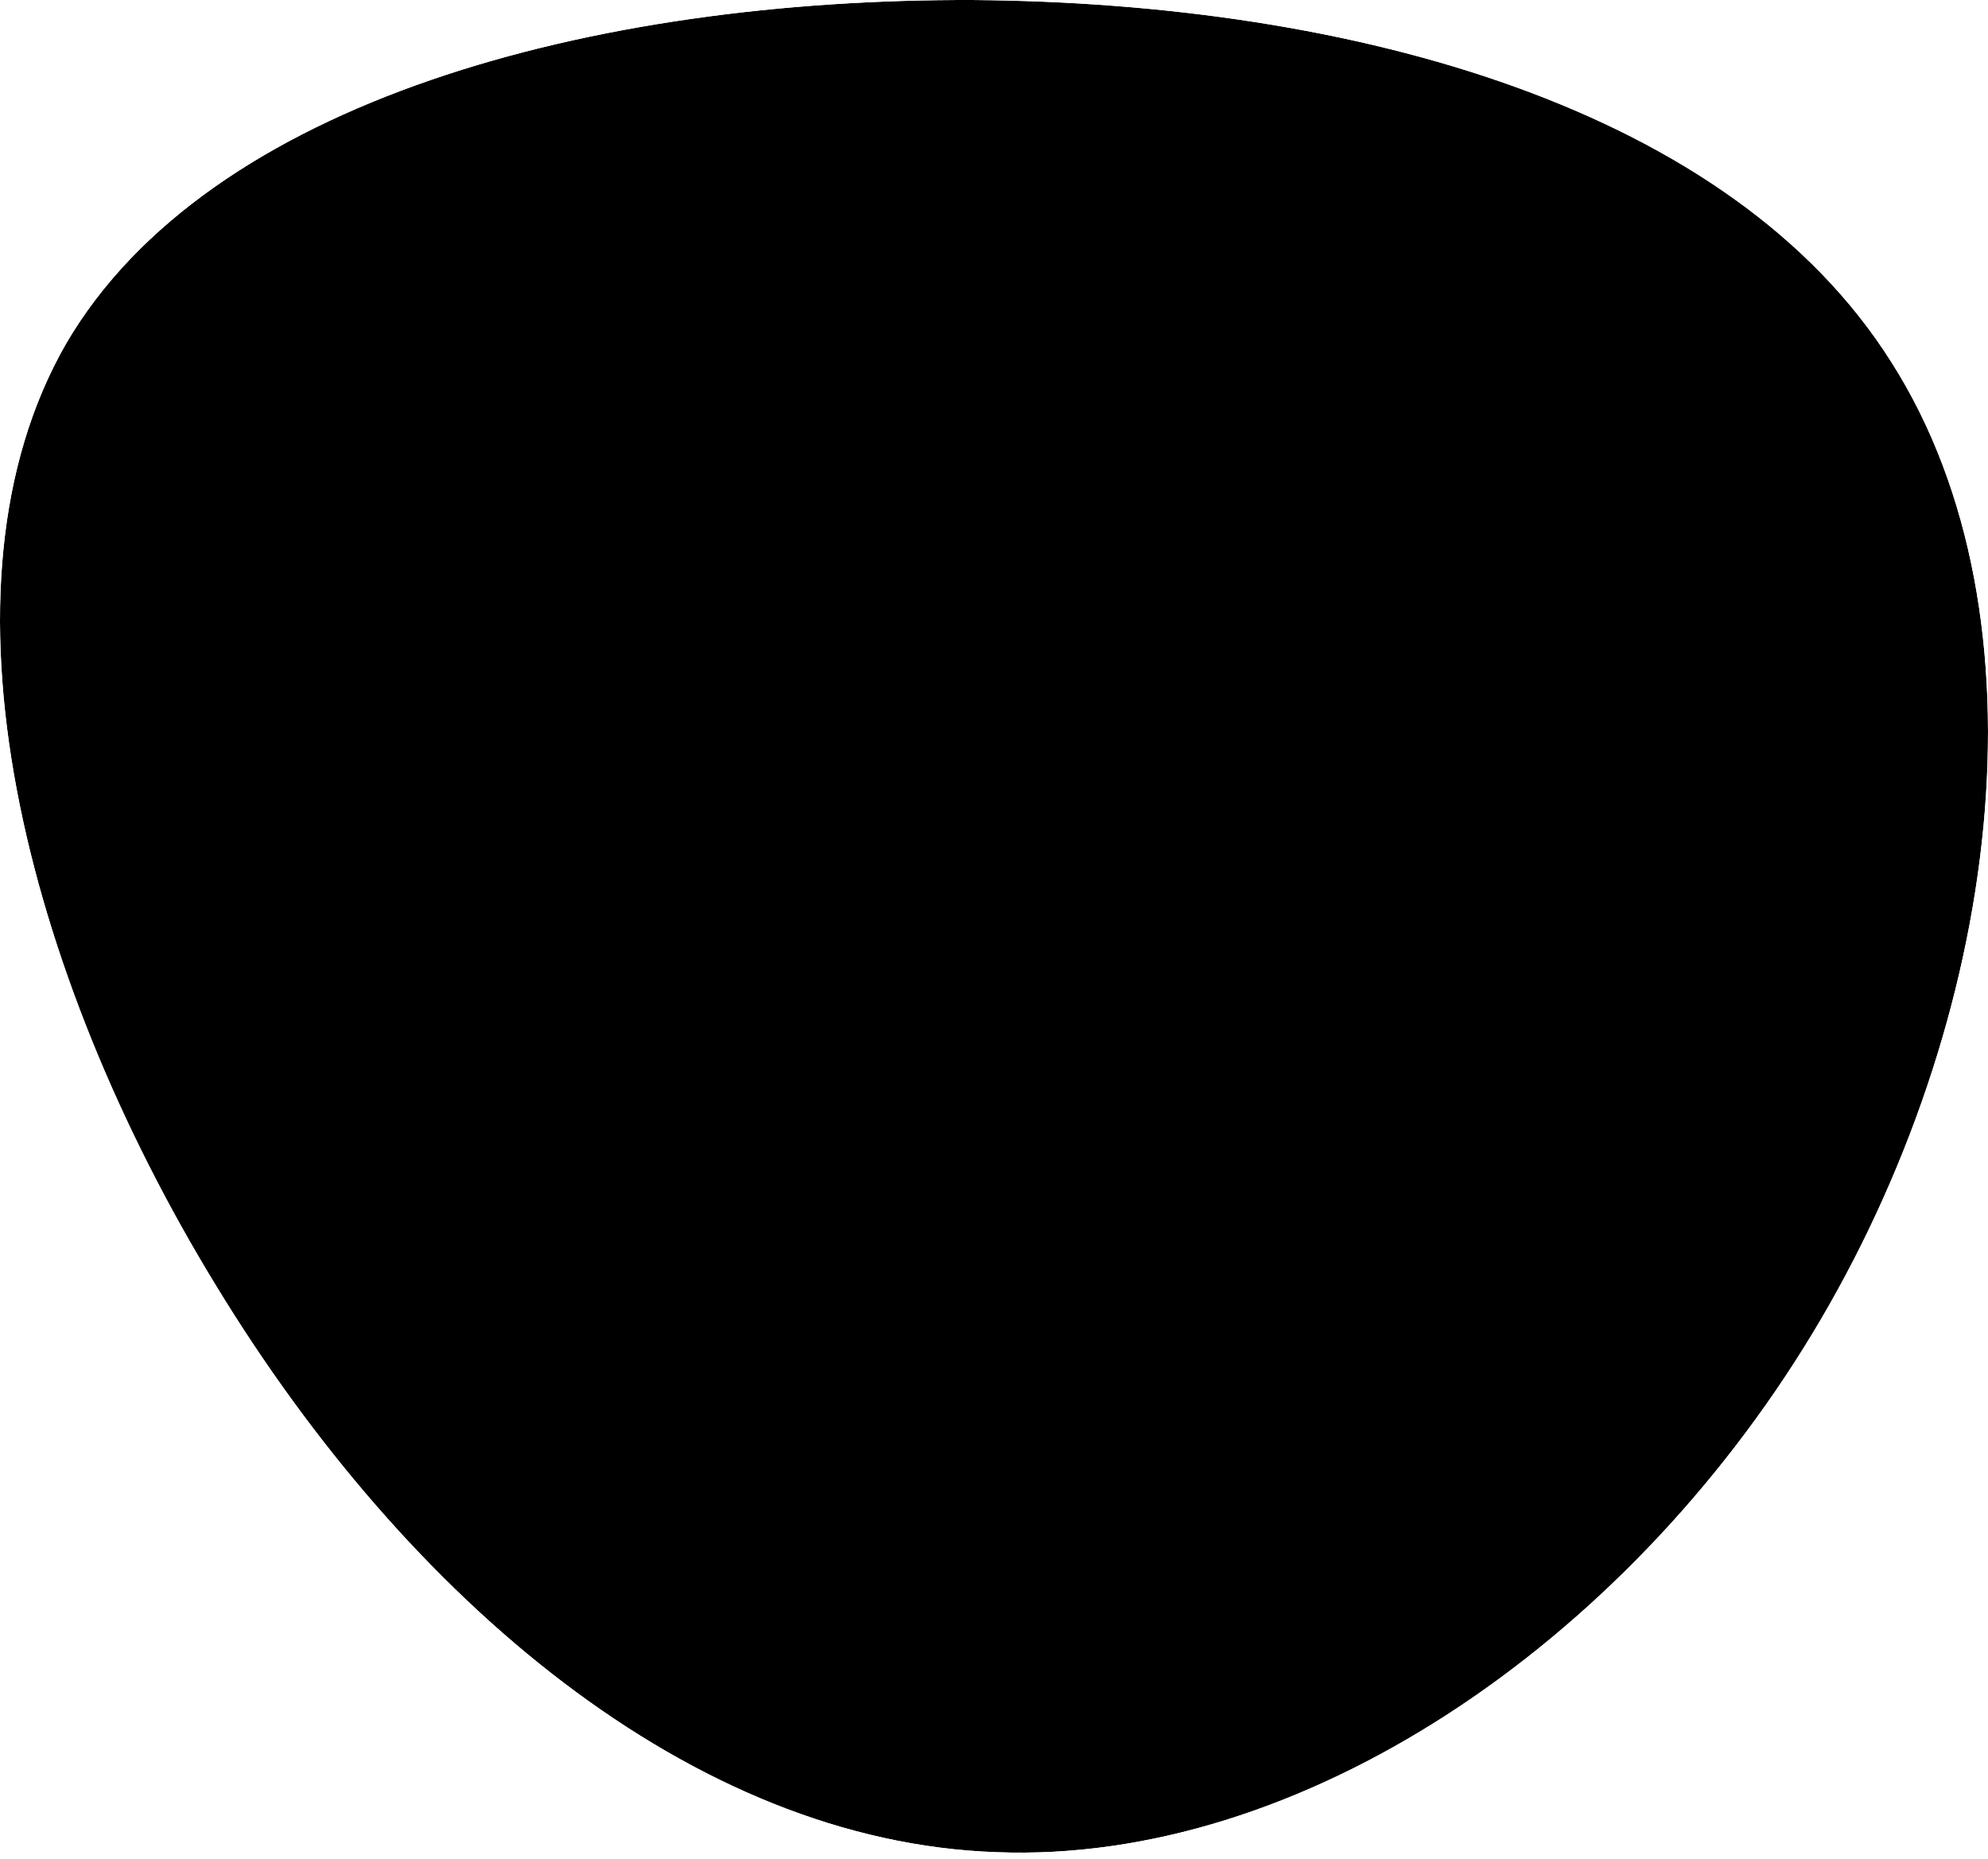
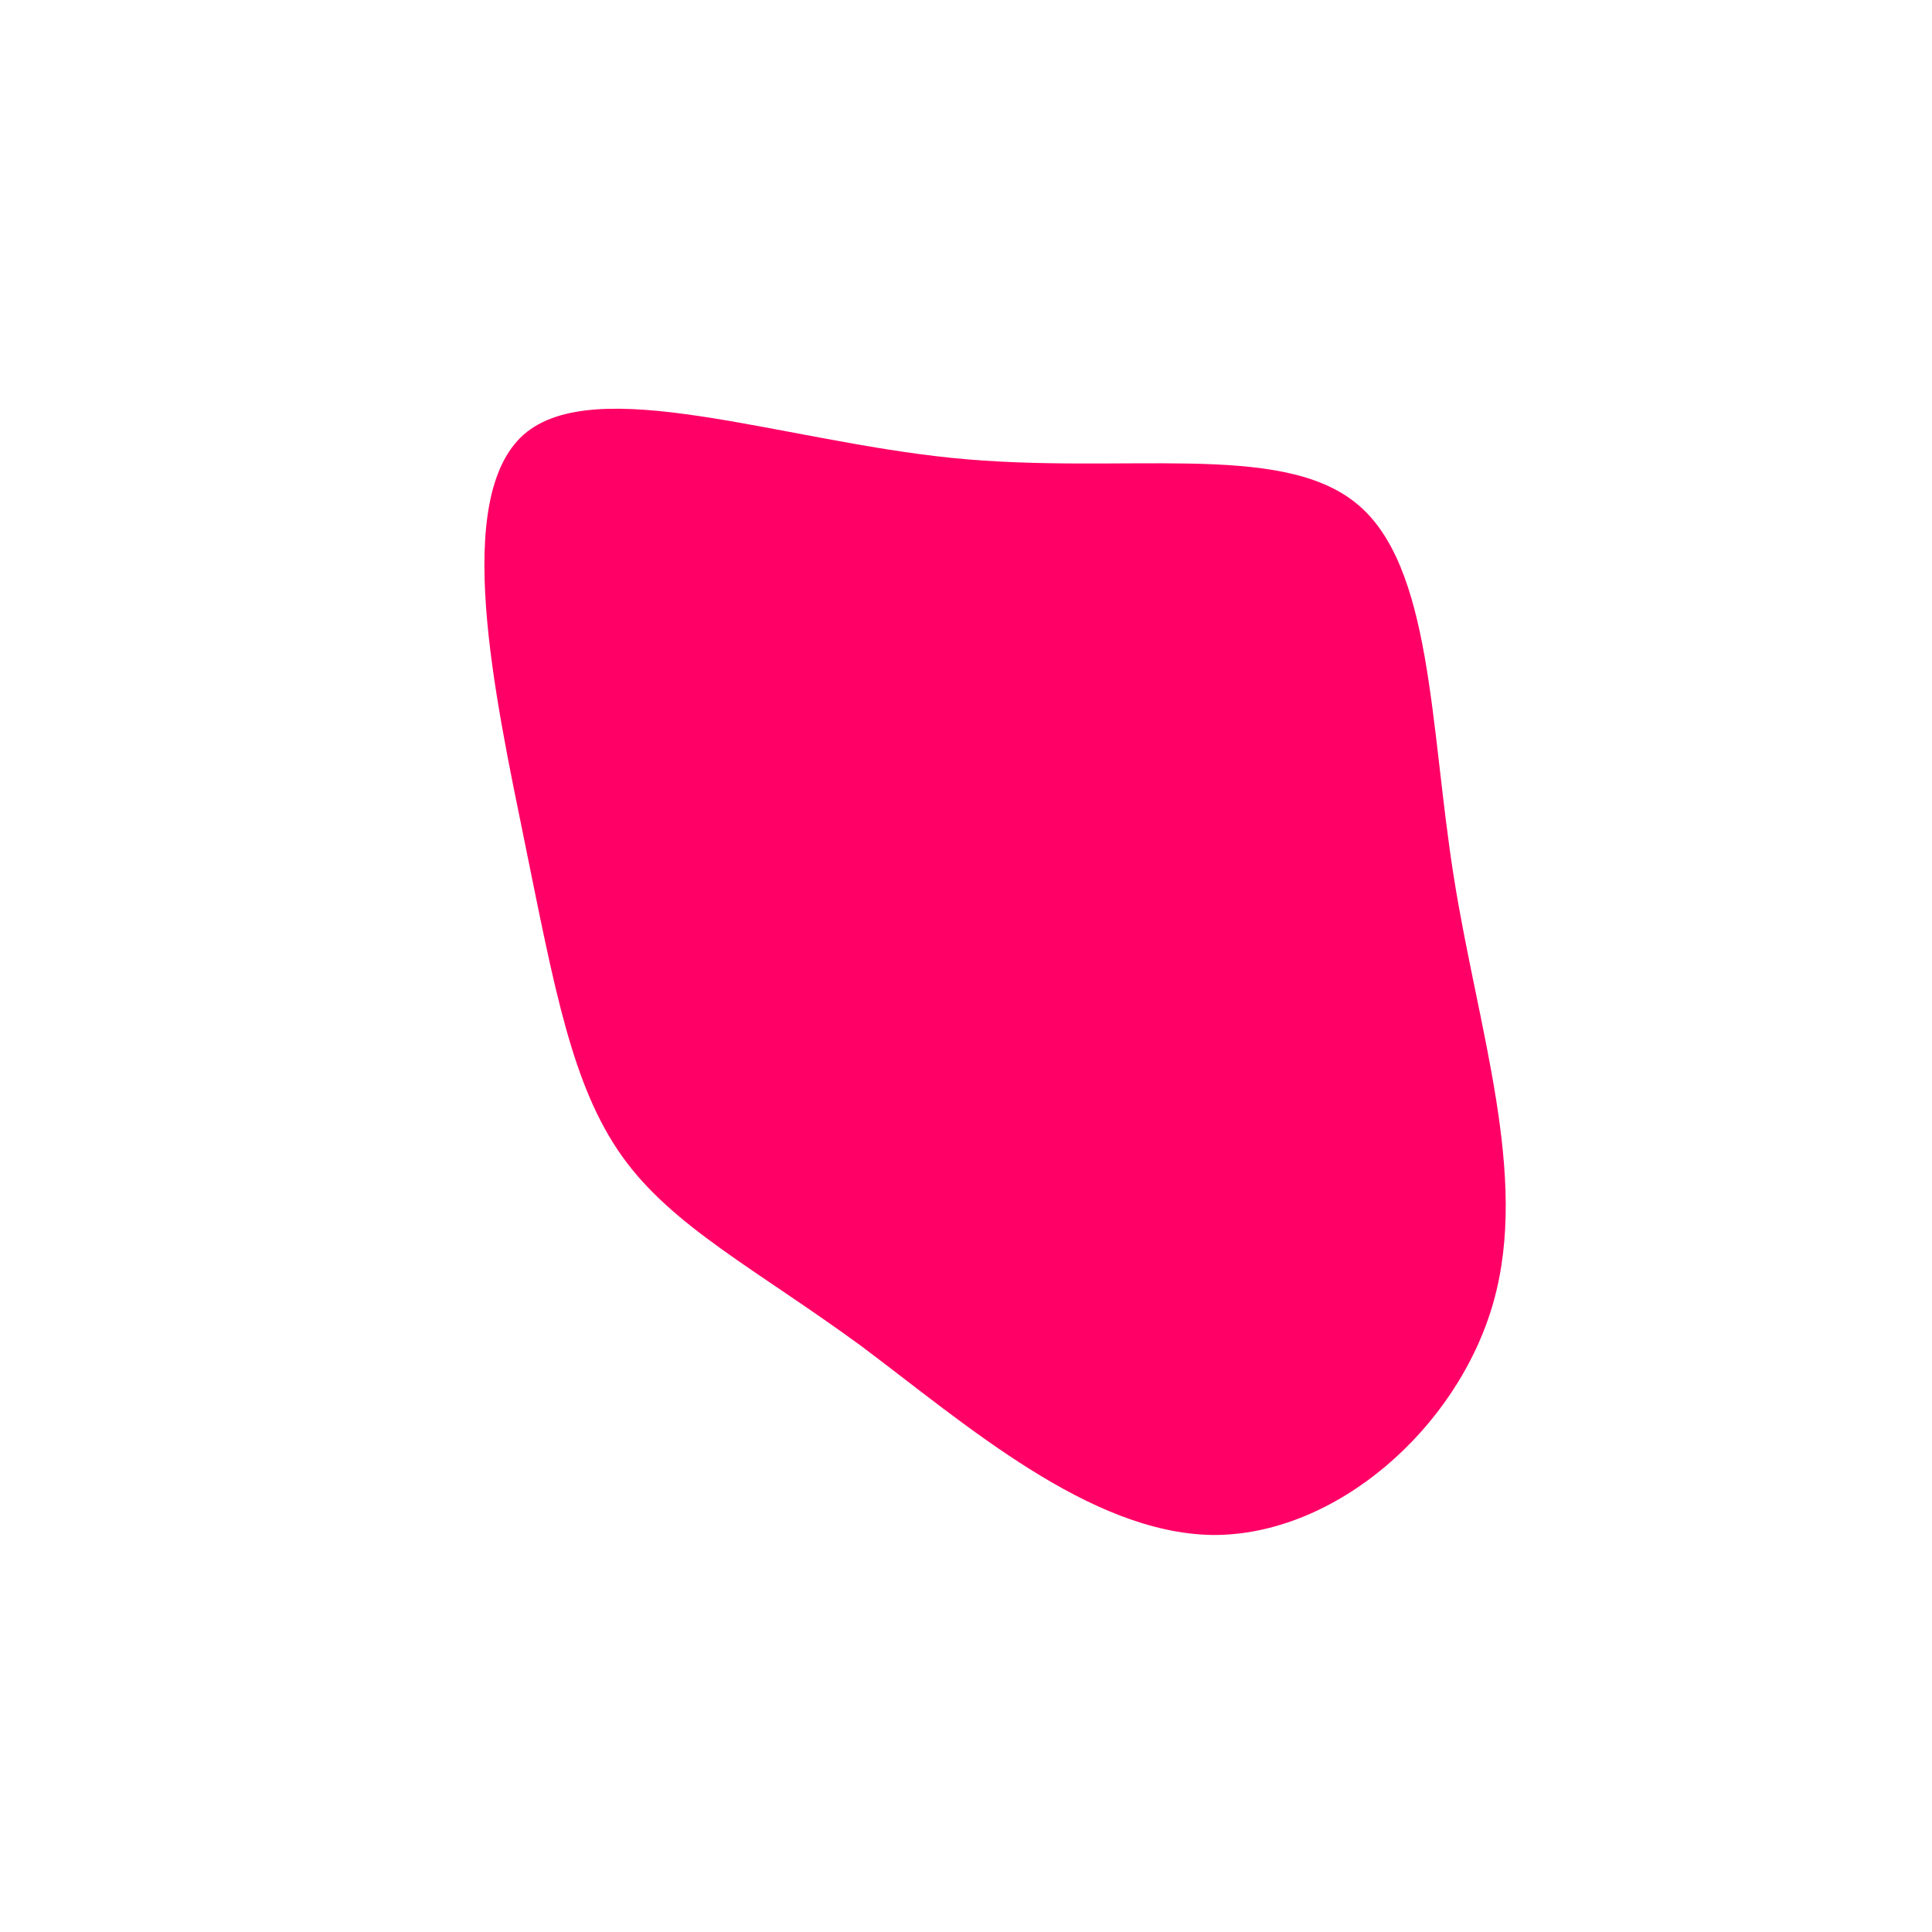
- <svg xmlns="http://www.w3.org/2000/svg" xmlns:xlink="http://www.w3.org/1999/xlink" viewBox="0 0 200 187">
-   <mask id="mask0" mask-type="alpha">
-     <path d="M190.312 36.488C206.582 62.119 201.309 102.826 182.328 134.186C163.346 165.547          130.807 187.559 100.226 186.353C69.645 185.297 41.023 161.023 21.74 129.362C2.458          97.851 -7.485 59.103 6.676 34.528C20.987 10.103 59.703 -0.149 97.967          0.002C136.23 0.303 174.193 10.857 190.312 36.488Z" />
-   </mask>
-   <g mask="url(#mask0)">
-     <path d="M190.312 36.488C206.582 62.119 201.309 102.826 182.328 134.186C163.346          165.547 130.807 187.559 100.226 186.353C69.645 185.297 41.023 161.023 21.74          129.362C2.458 97.851 -7.485 59.103 6.676 34.528C20.987 10.103 59.703          -0.149 97.967 0.002C136.23 0.303 174.193 10.857 190.312 36.488Z" />
-     <image xlink:href="" />
-   </g>
+ <svg xmlns="http://www.w3.org/2000/svg" viewBox="0 0 200 200">
+   <path fill="#FF0066" d="M40.4,-47.9C48.3,-41.5,48,-24.9,50.5,-9.2C53,6.6,58.3,21.7,54.6,34.8C50.9,47.9,38.2,59,25.5,58.9C12.7,58.7,-0.2,47.3,-10.9,39.3C-21.7,31.4,-30.4,27,-35.6,19.7C-40.8,12.4,-42.6,2.3,-45.7,-12.9C-48.8,-28.1,-53.2,-48.4,-45.8,-55C-38.4,-61.5,-19.2,-54.4,-1.5,-52.6C16.2,-50.8,32.4,-54.4,40.4,-47.9Z" transform="translate(100 100)" />
</svg>
